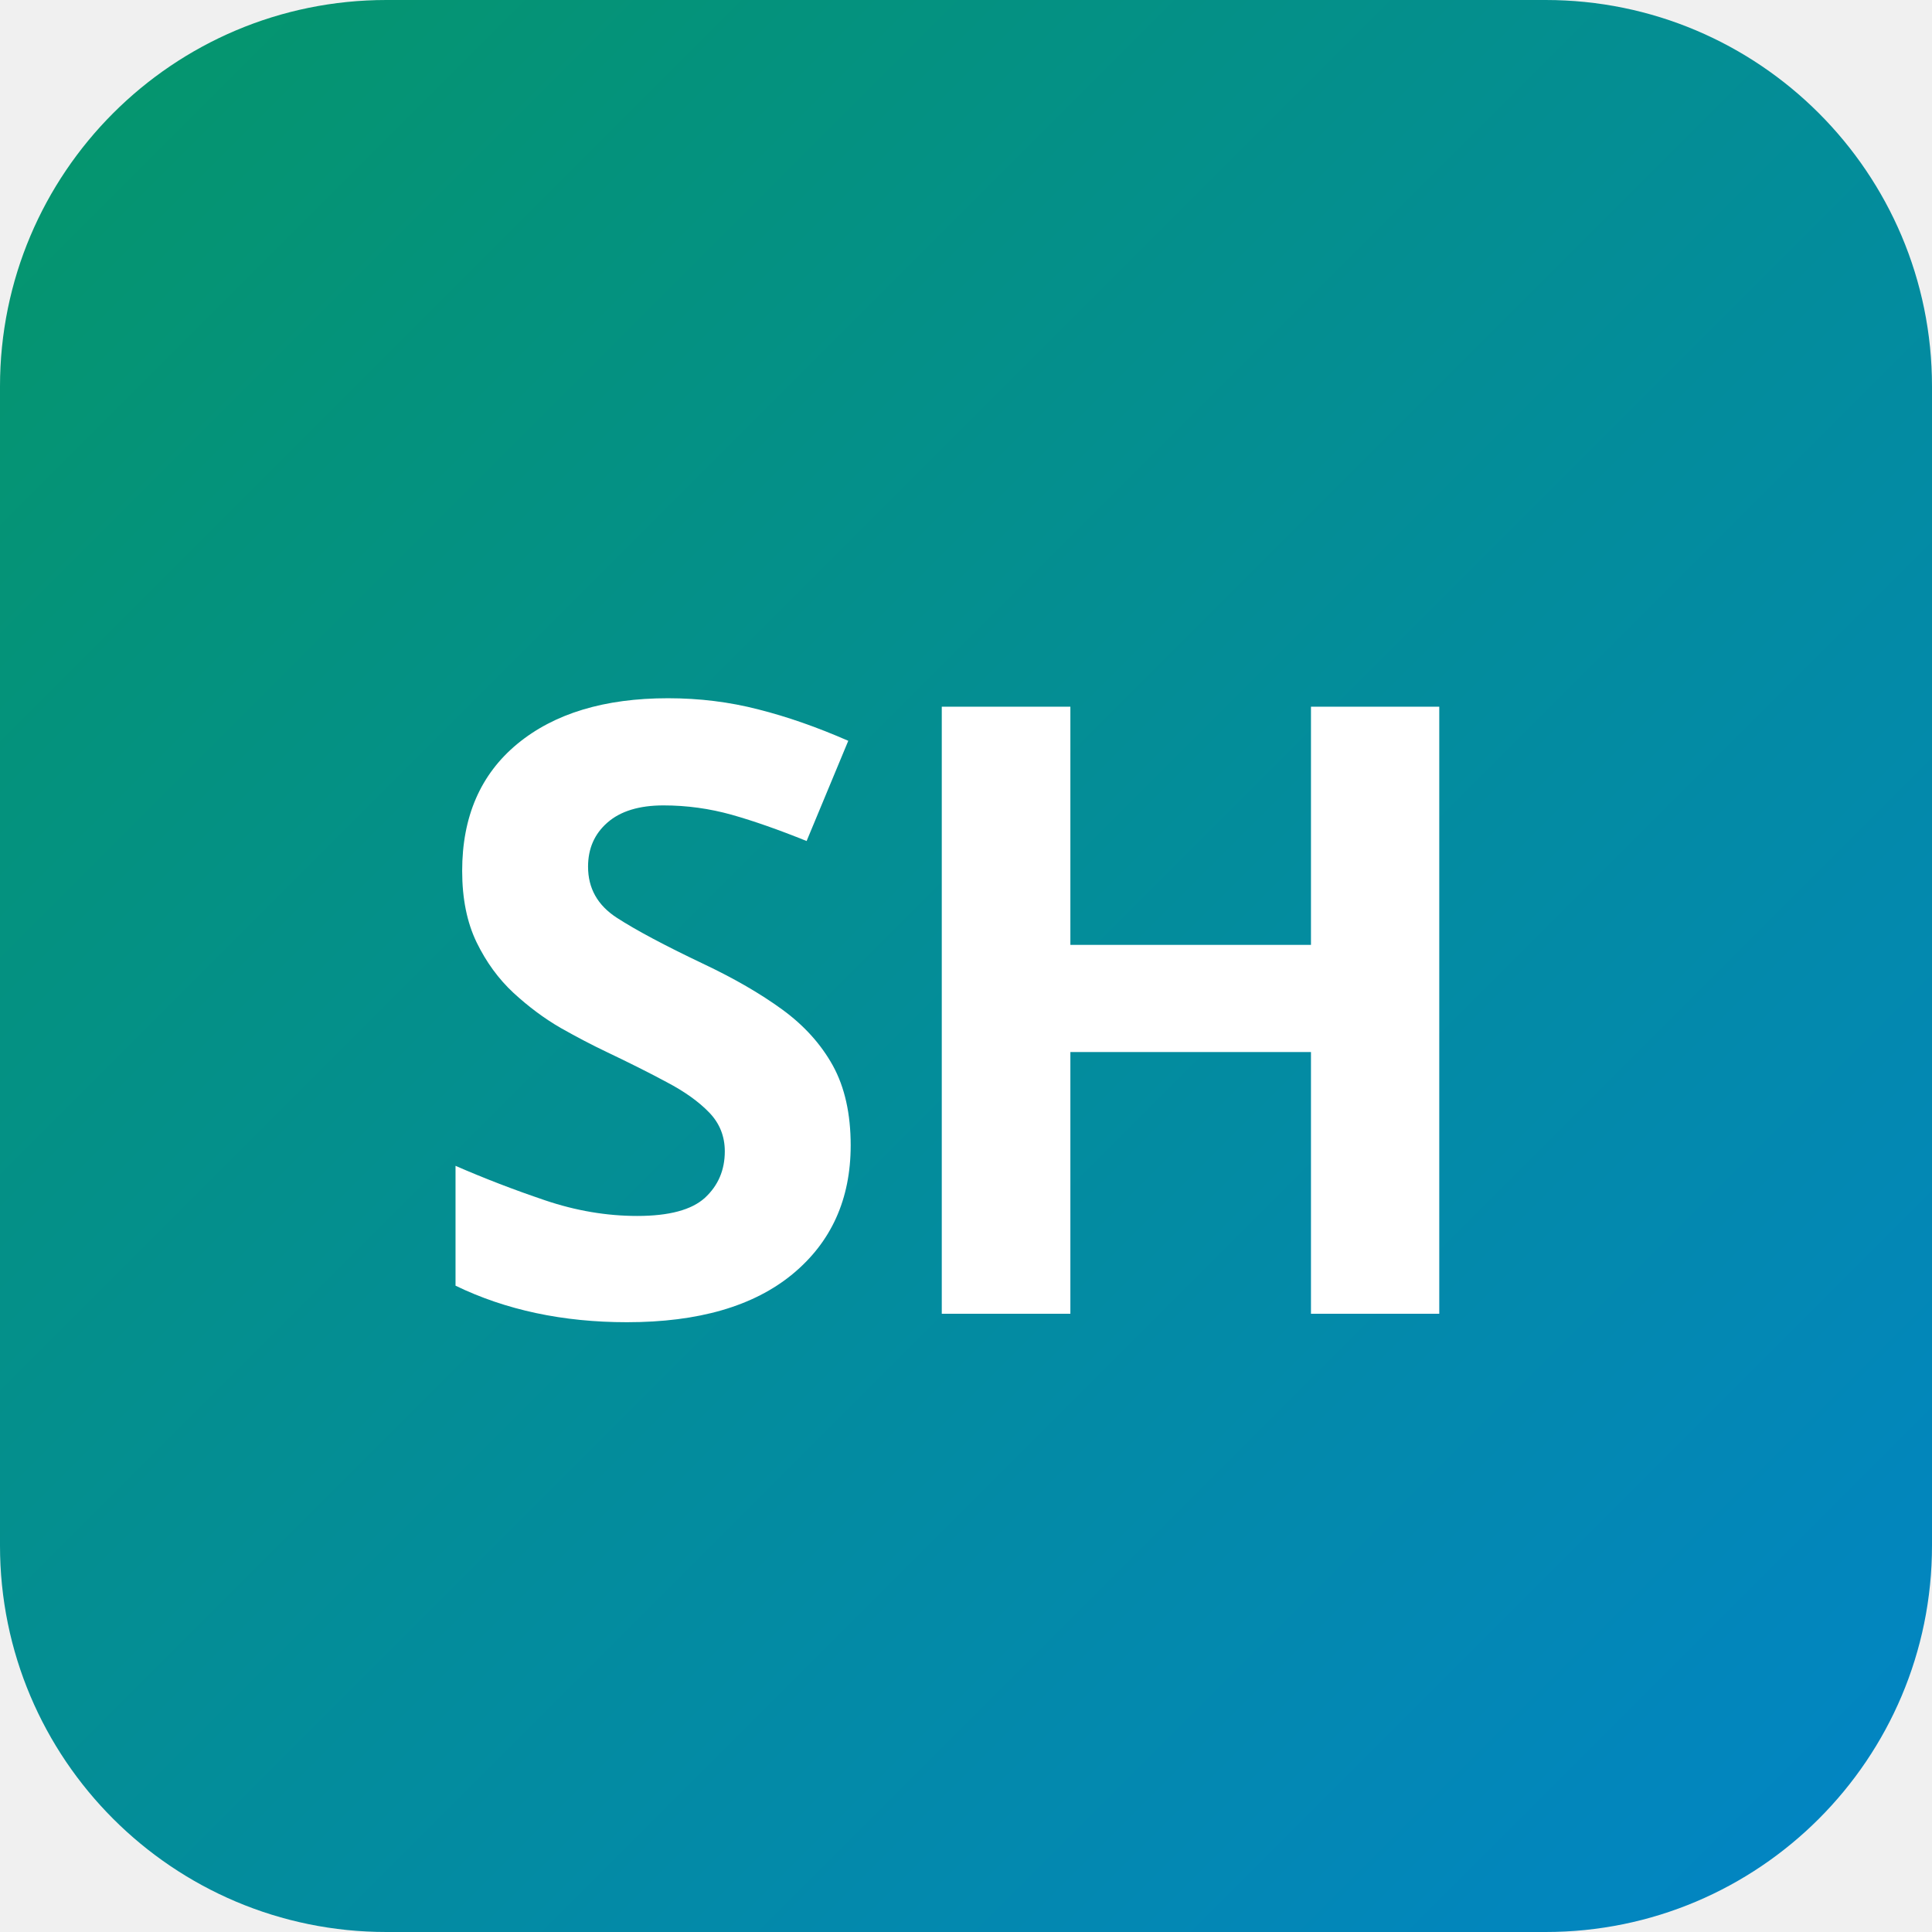
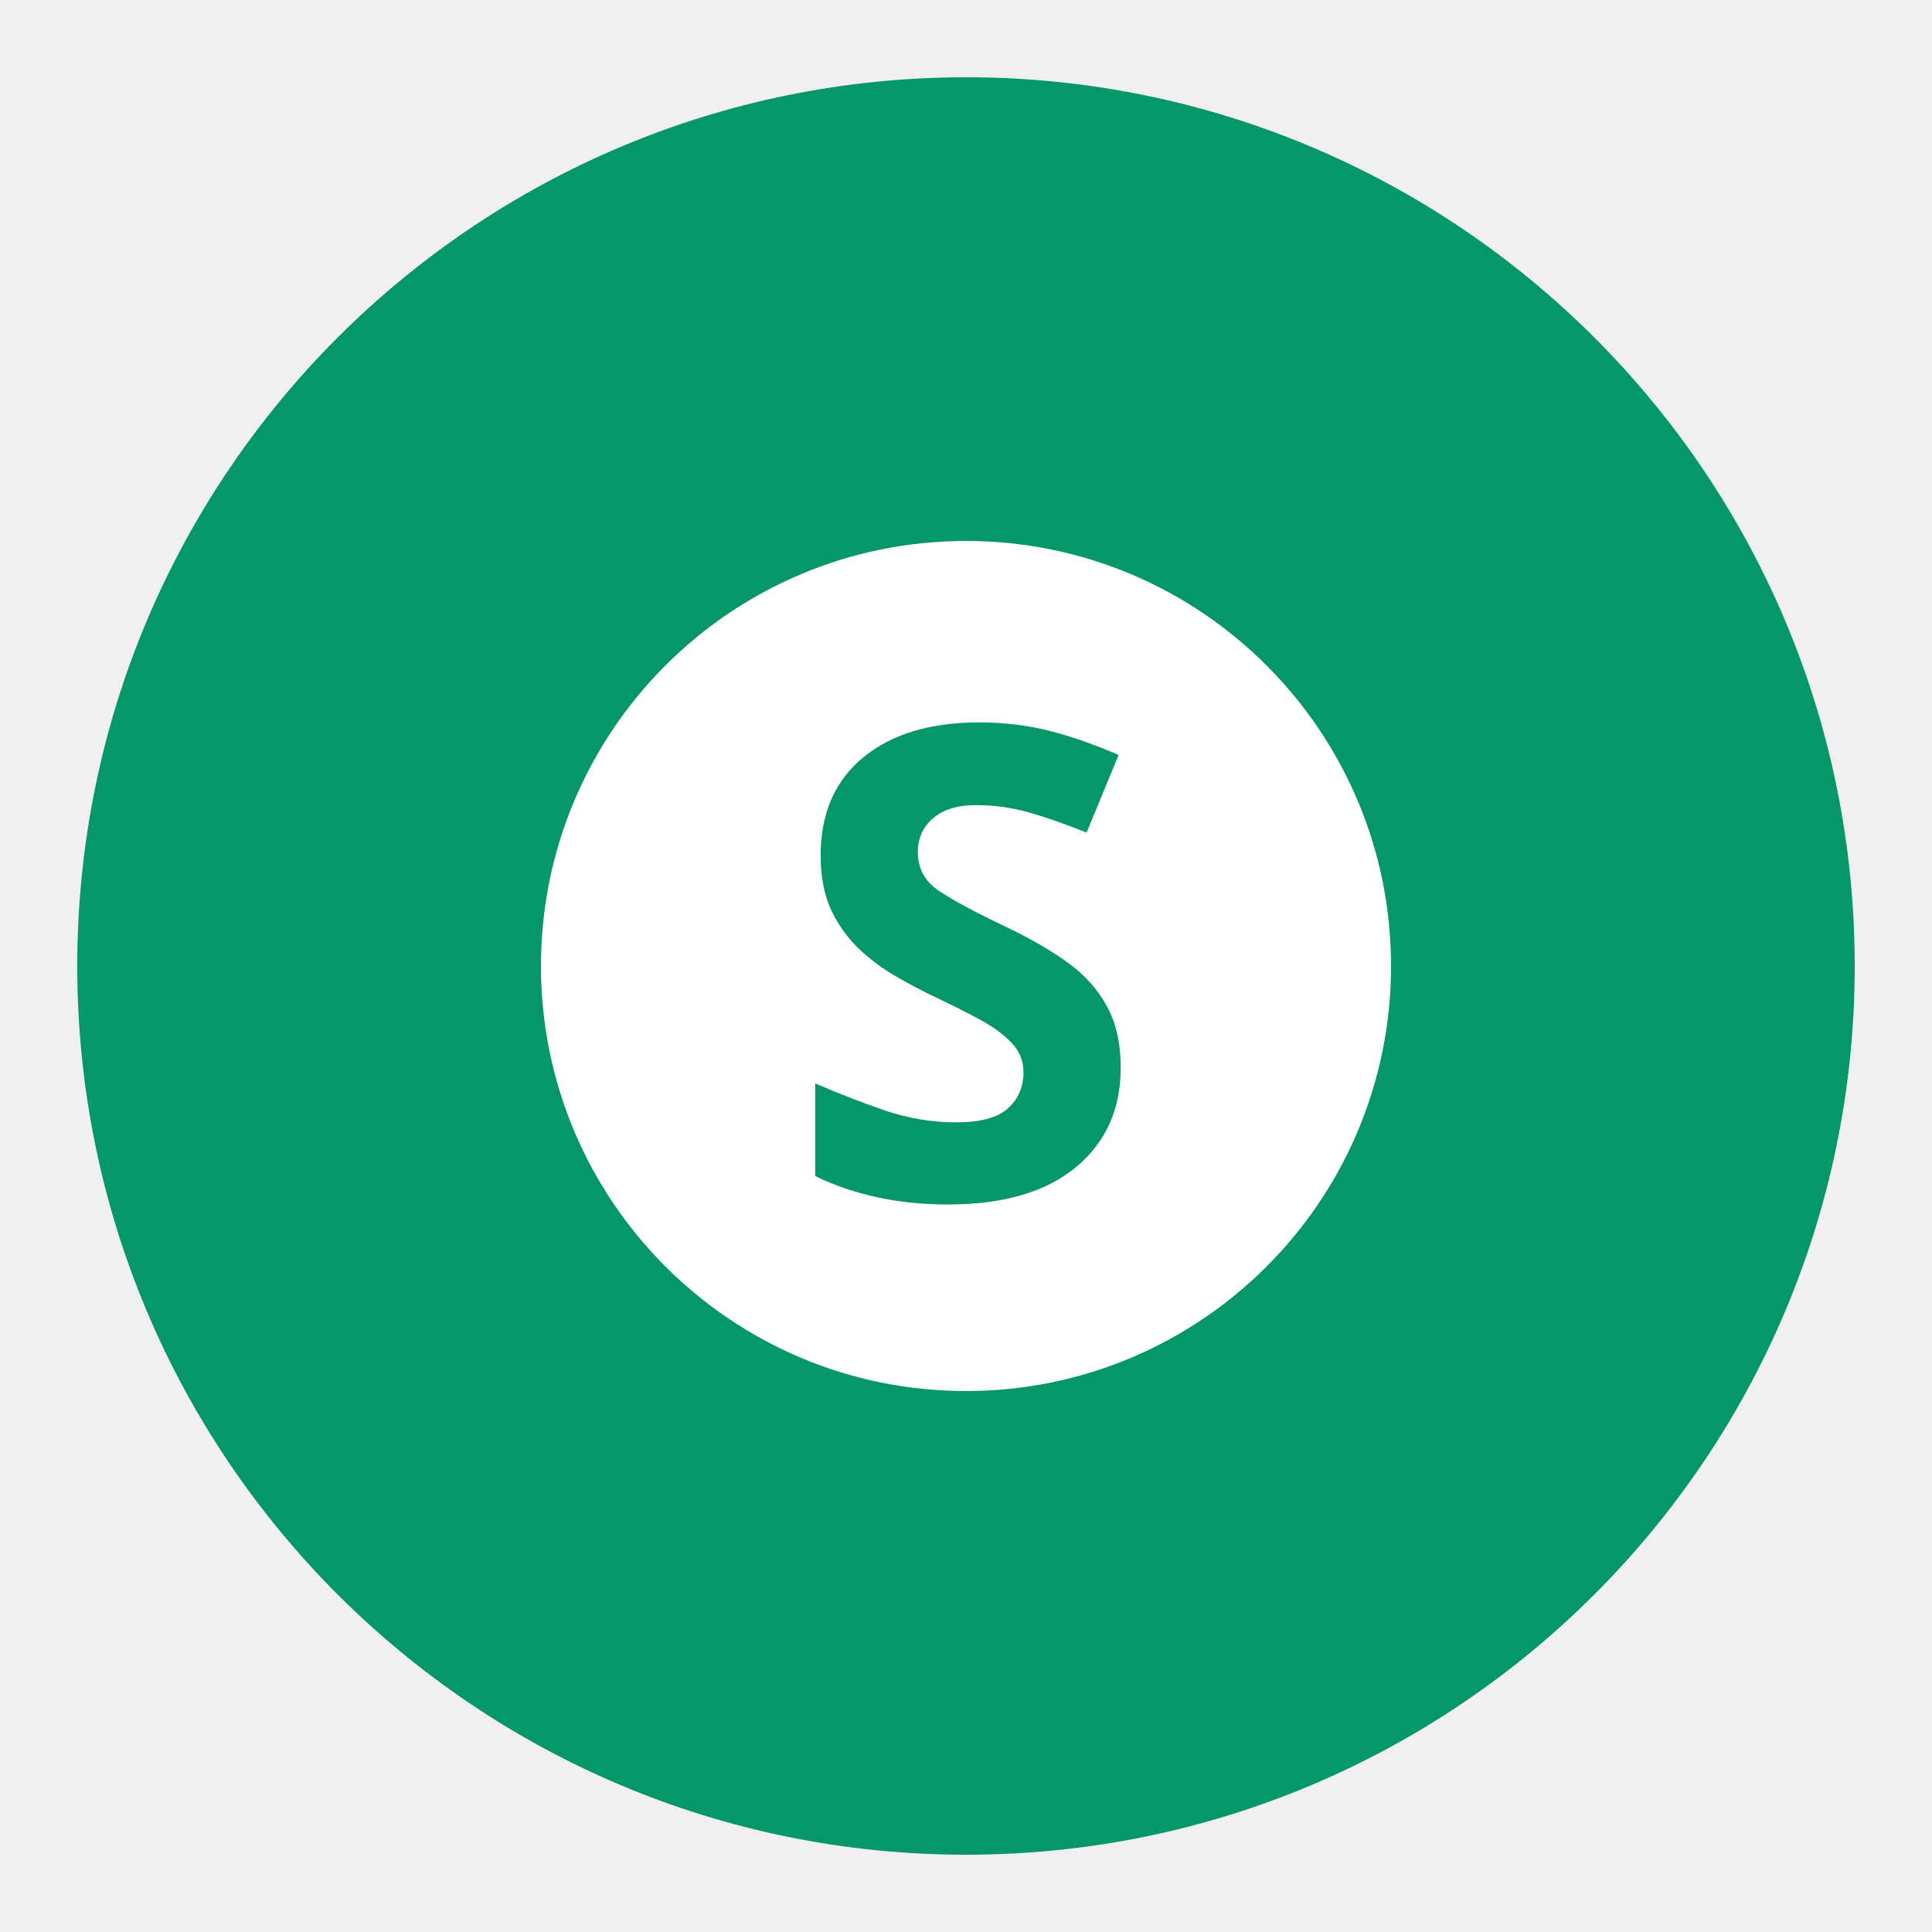
<svg xmlns="http://www.w3.org/2000/svg" viewBox="0 0 100 100">
-   <defs>
-     <linearGradient id="g" x1="0%" y1="0%" x2="100%" y2="100%">
-       <stop offset="0%" style="stop-color:#059669" />
-       <stop offset="100%" style="stop-color:#0284c7" />
-     </linearGradient>
-   </defs>
-   <rect width="100" height="100" rx="20" fill="url(#g)" />
-   <text x="50" y="68" font-family="system-ui, sans-serif" font-size="44" font-weight="800" fill="white" text-anchor="middle" letter-spacing="-1">SH</text>
+   <circle cx="50" cy="50" r="46" fill="#059669" />
+   <circle cx="50" cy="50" r="22" fill="white" />
+   <text x="50" y="62" font-family="system-ui, sans-serif" font-size="34" font-weight="800" fill="#059669" text-anchor="middle">S</text>
</svg>
